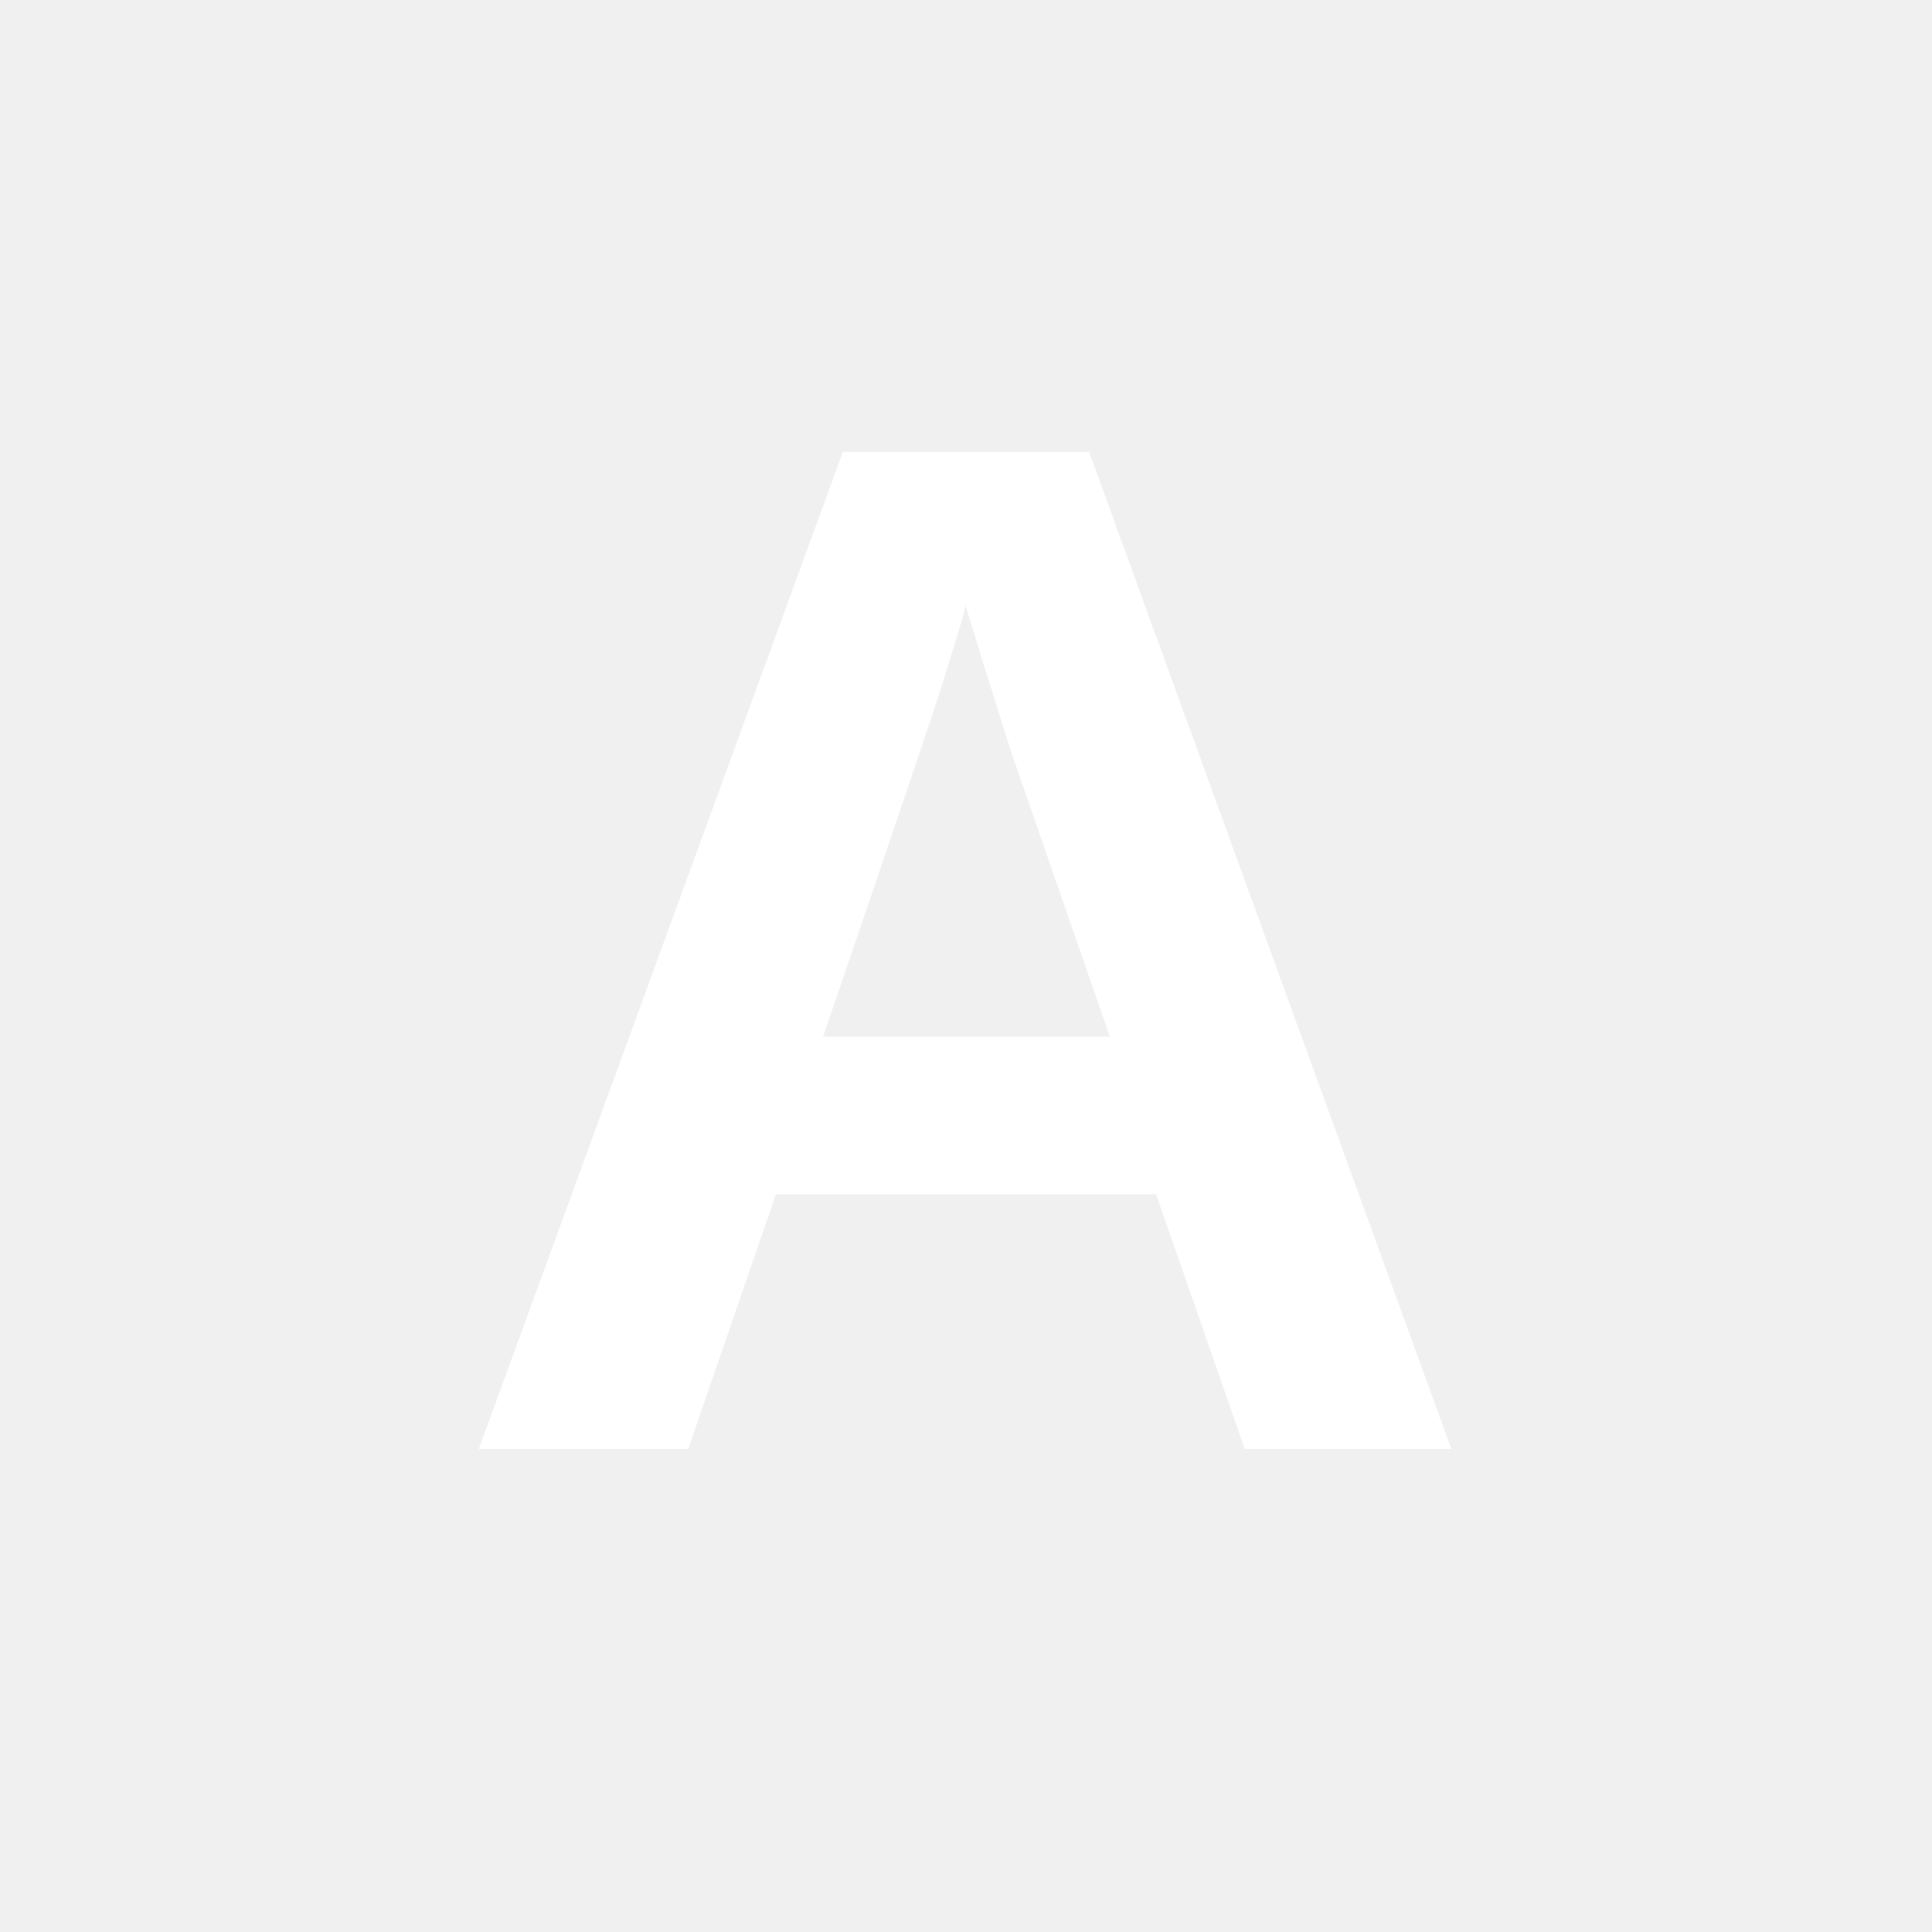
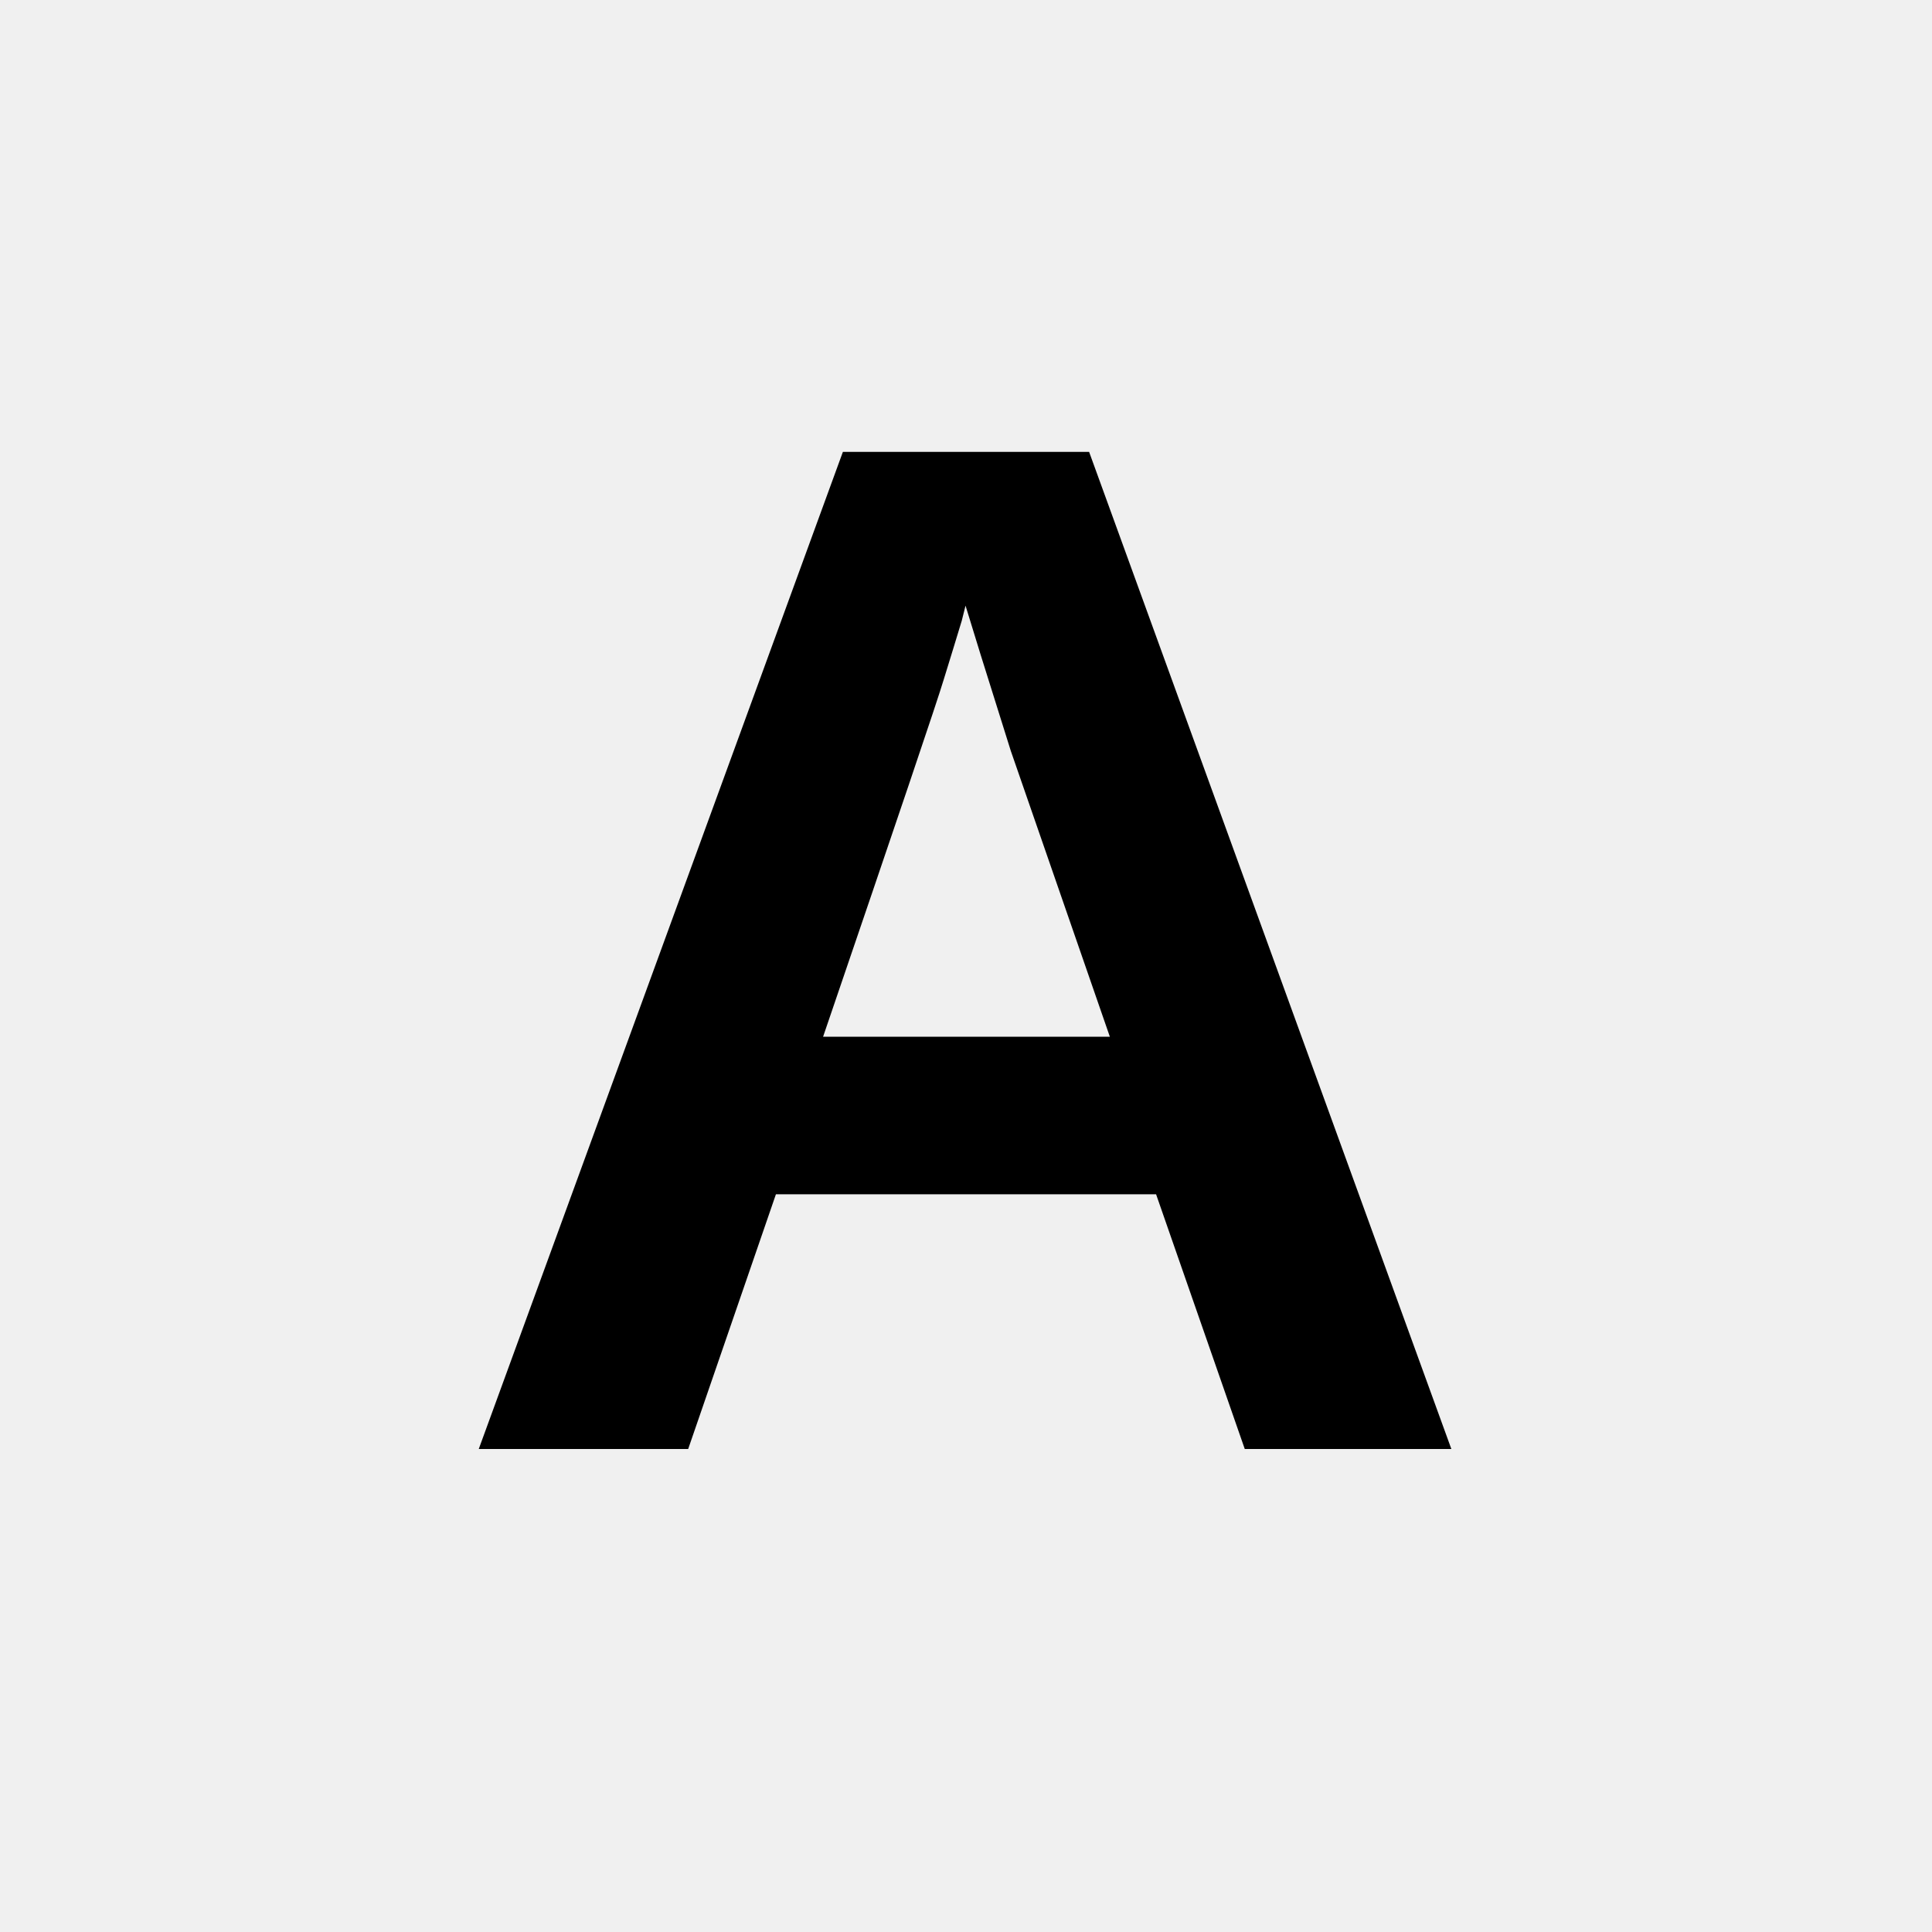
<svg xmlns="http://www.w3.org/2000/svg" height="32" viewBox="0 0 32 32" width="32">
-   <text x="16" y="24" style="text-anchor:middle; font-family:Arial; font-weight:bold; font-size:24px ;stroke:none; fill:white;">A</text>
+   <text x="16" y="24" style="text-anchor:middle; font-family:Arial; font-weight:bold; font-size:24px ;stroke:none; fill:black;">A</text>
</svg>
